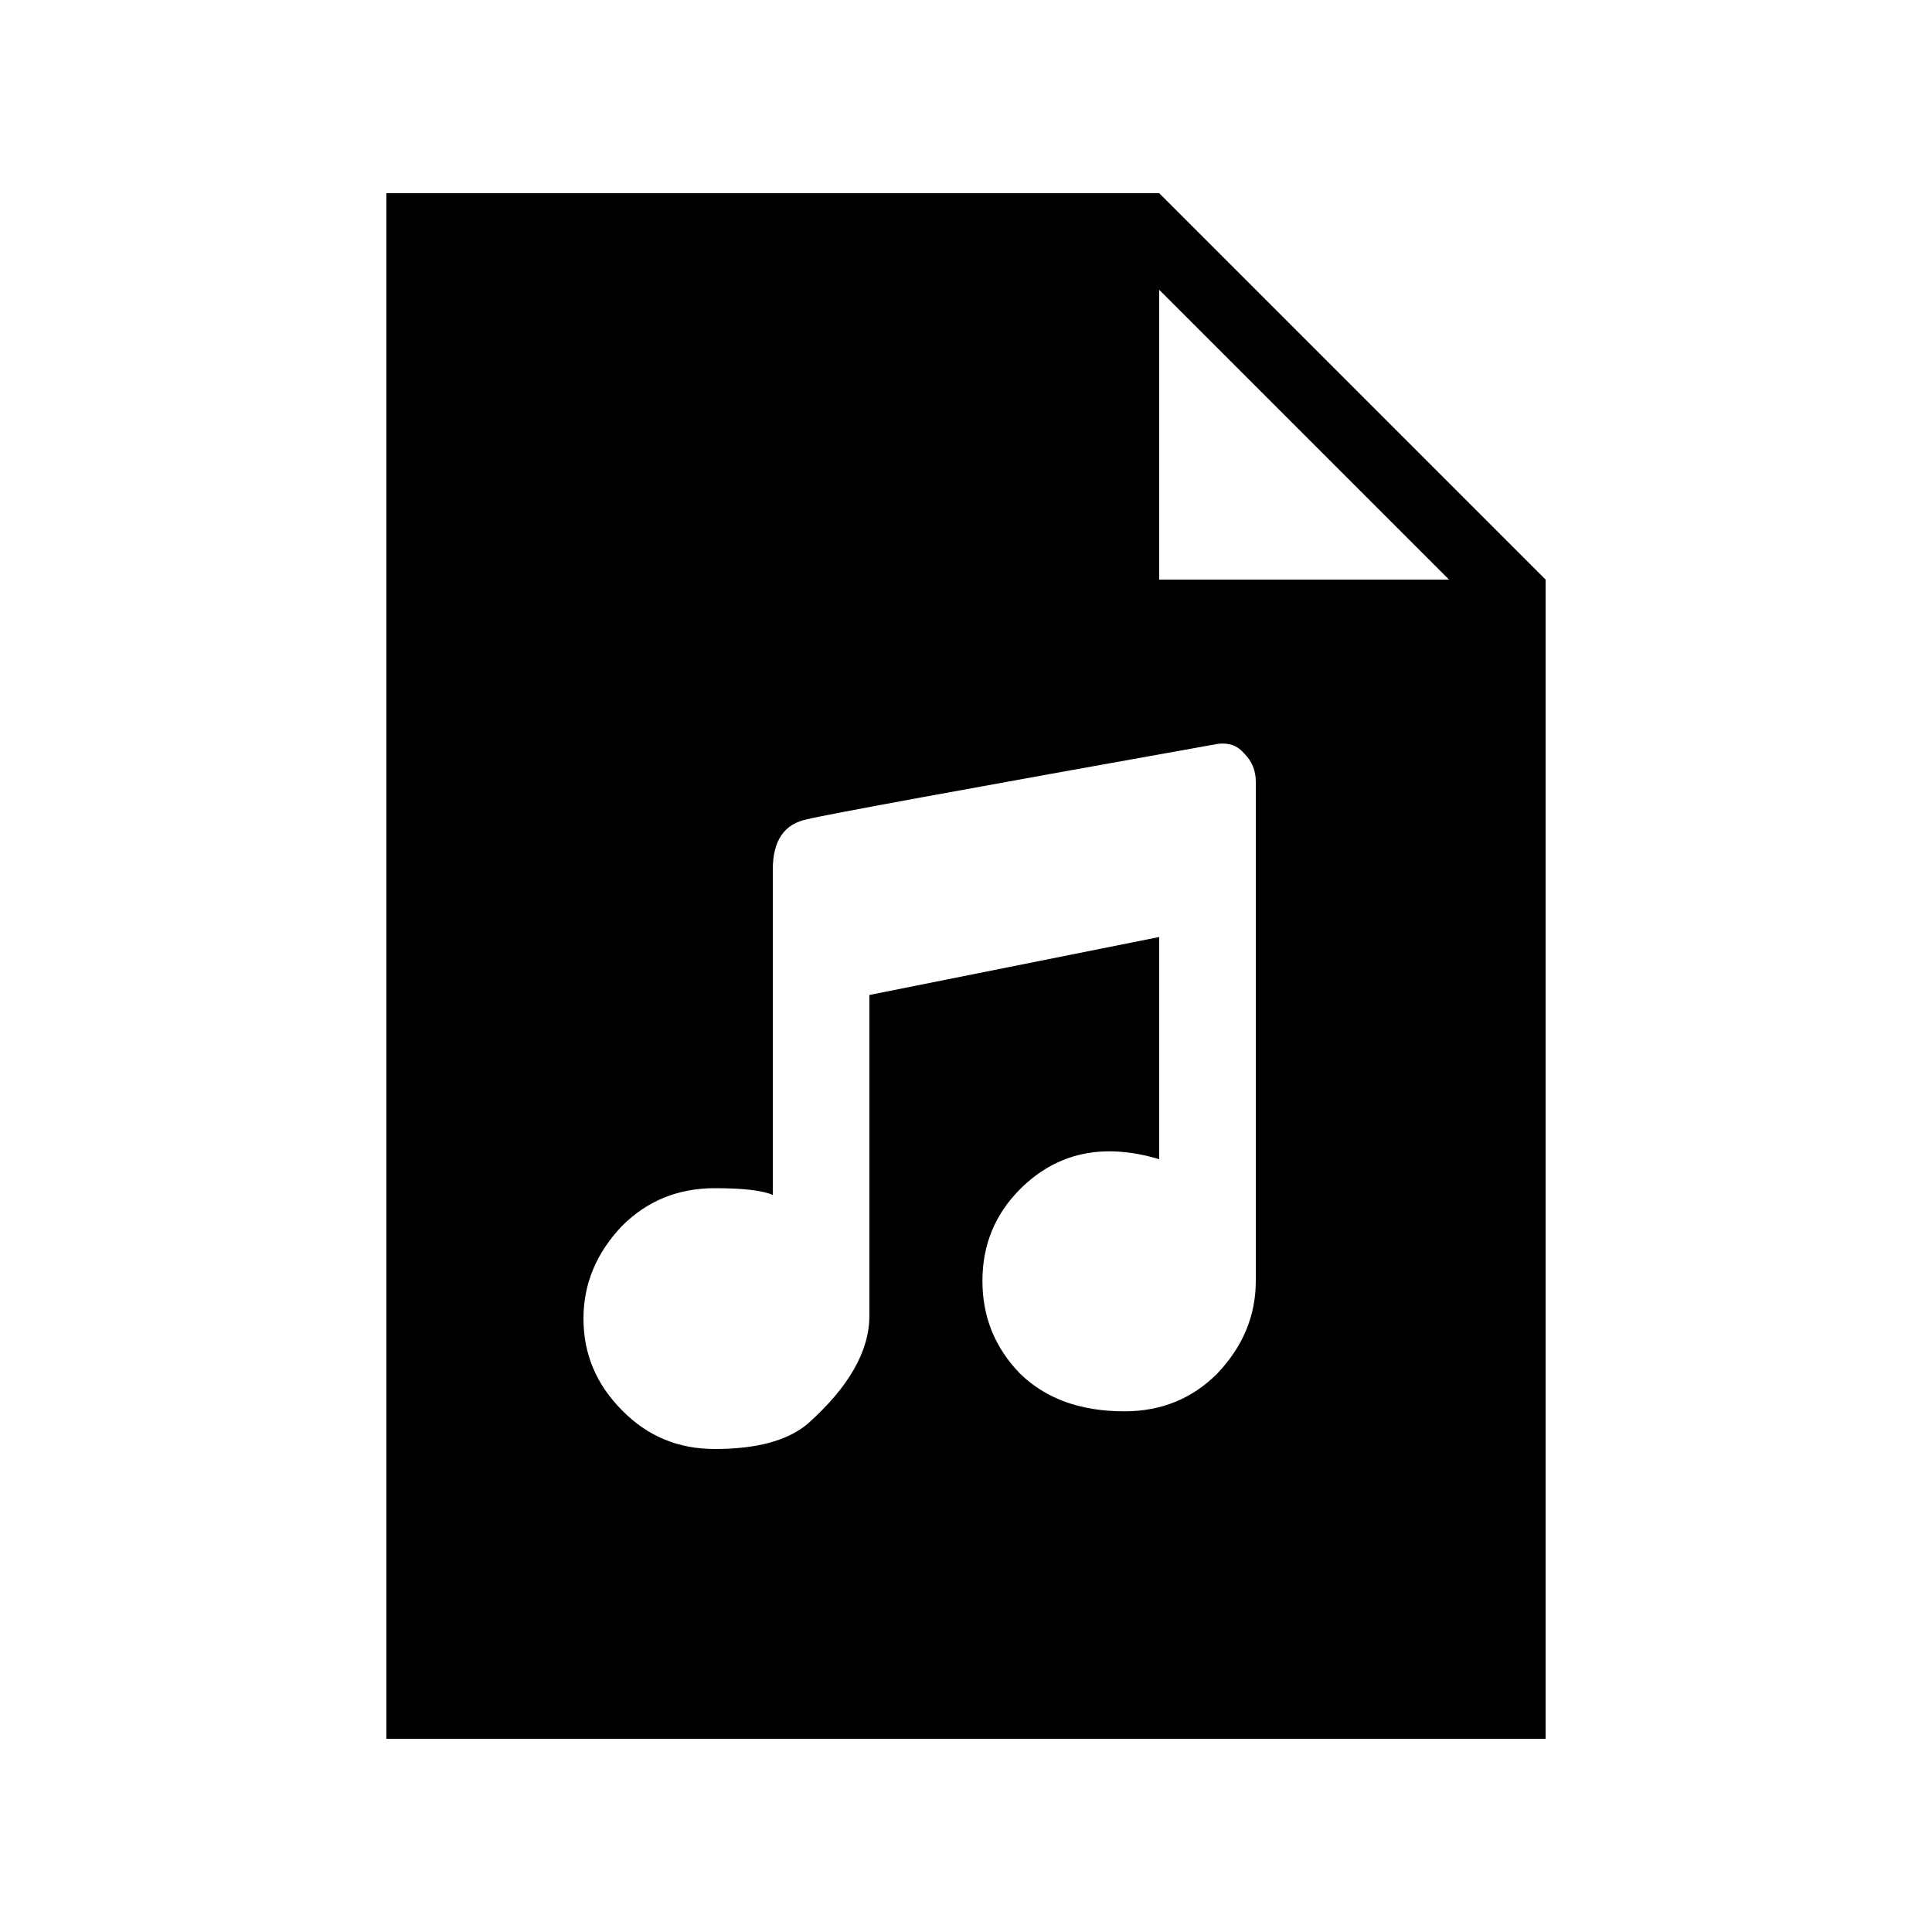
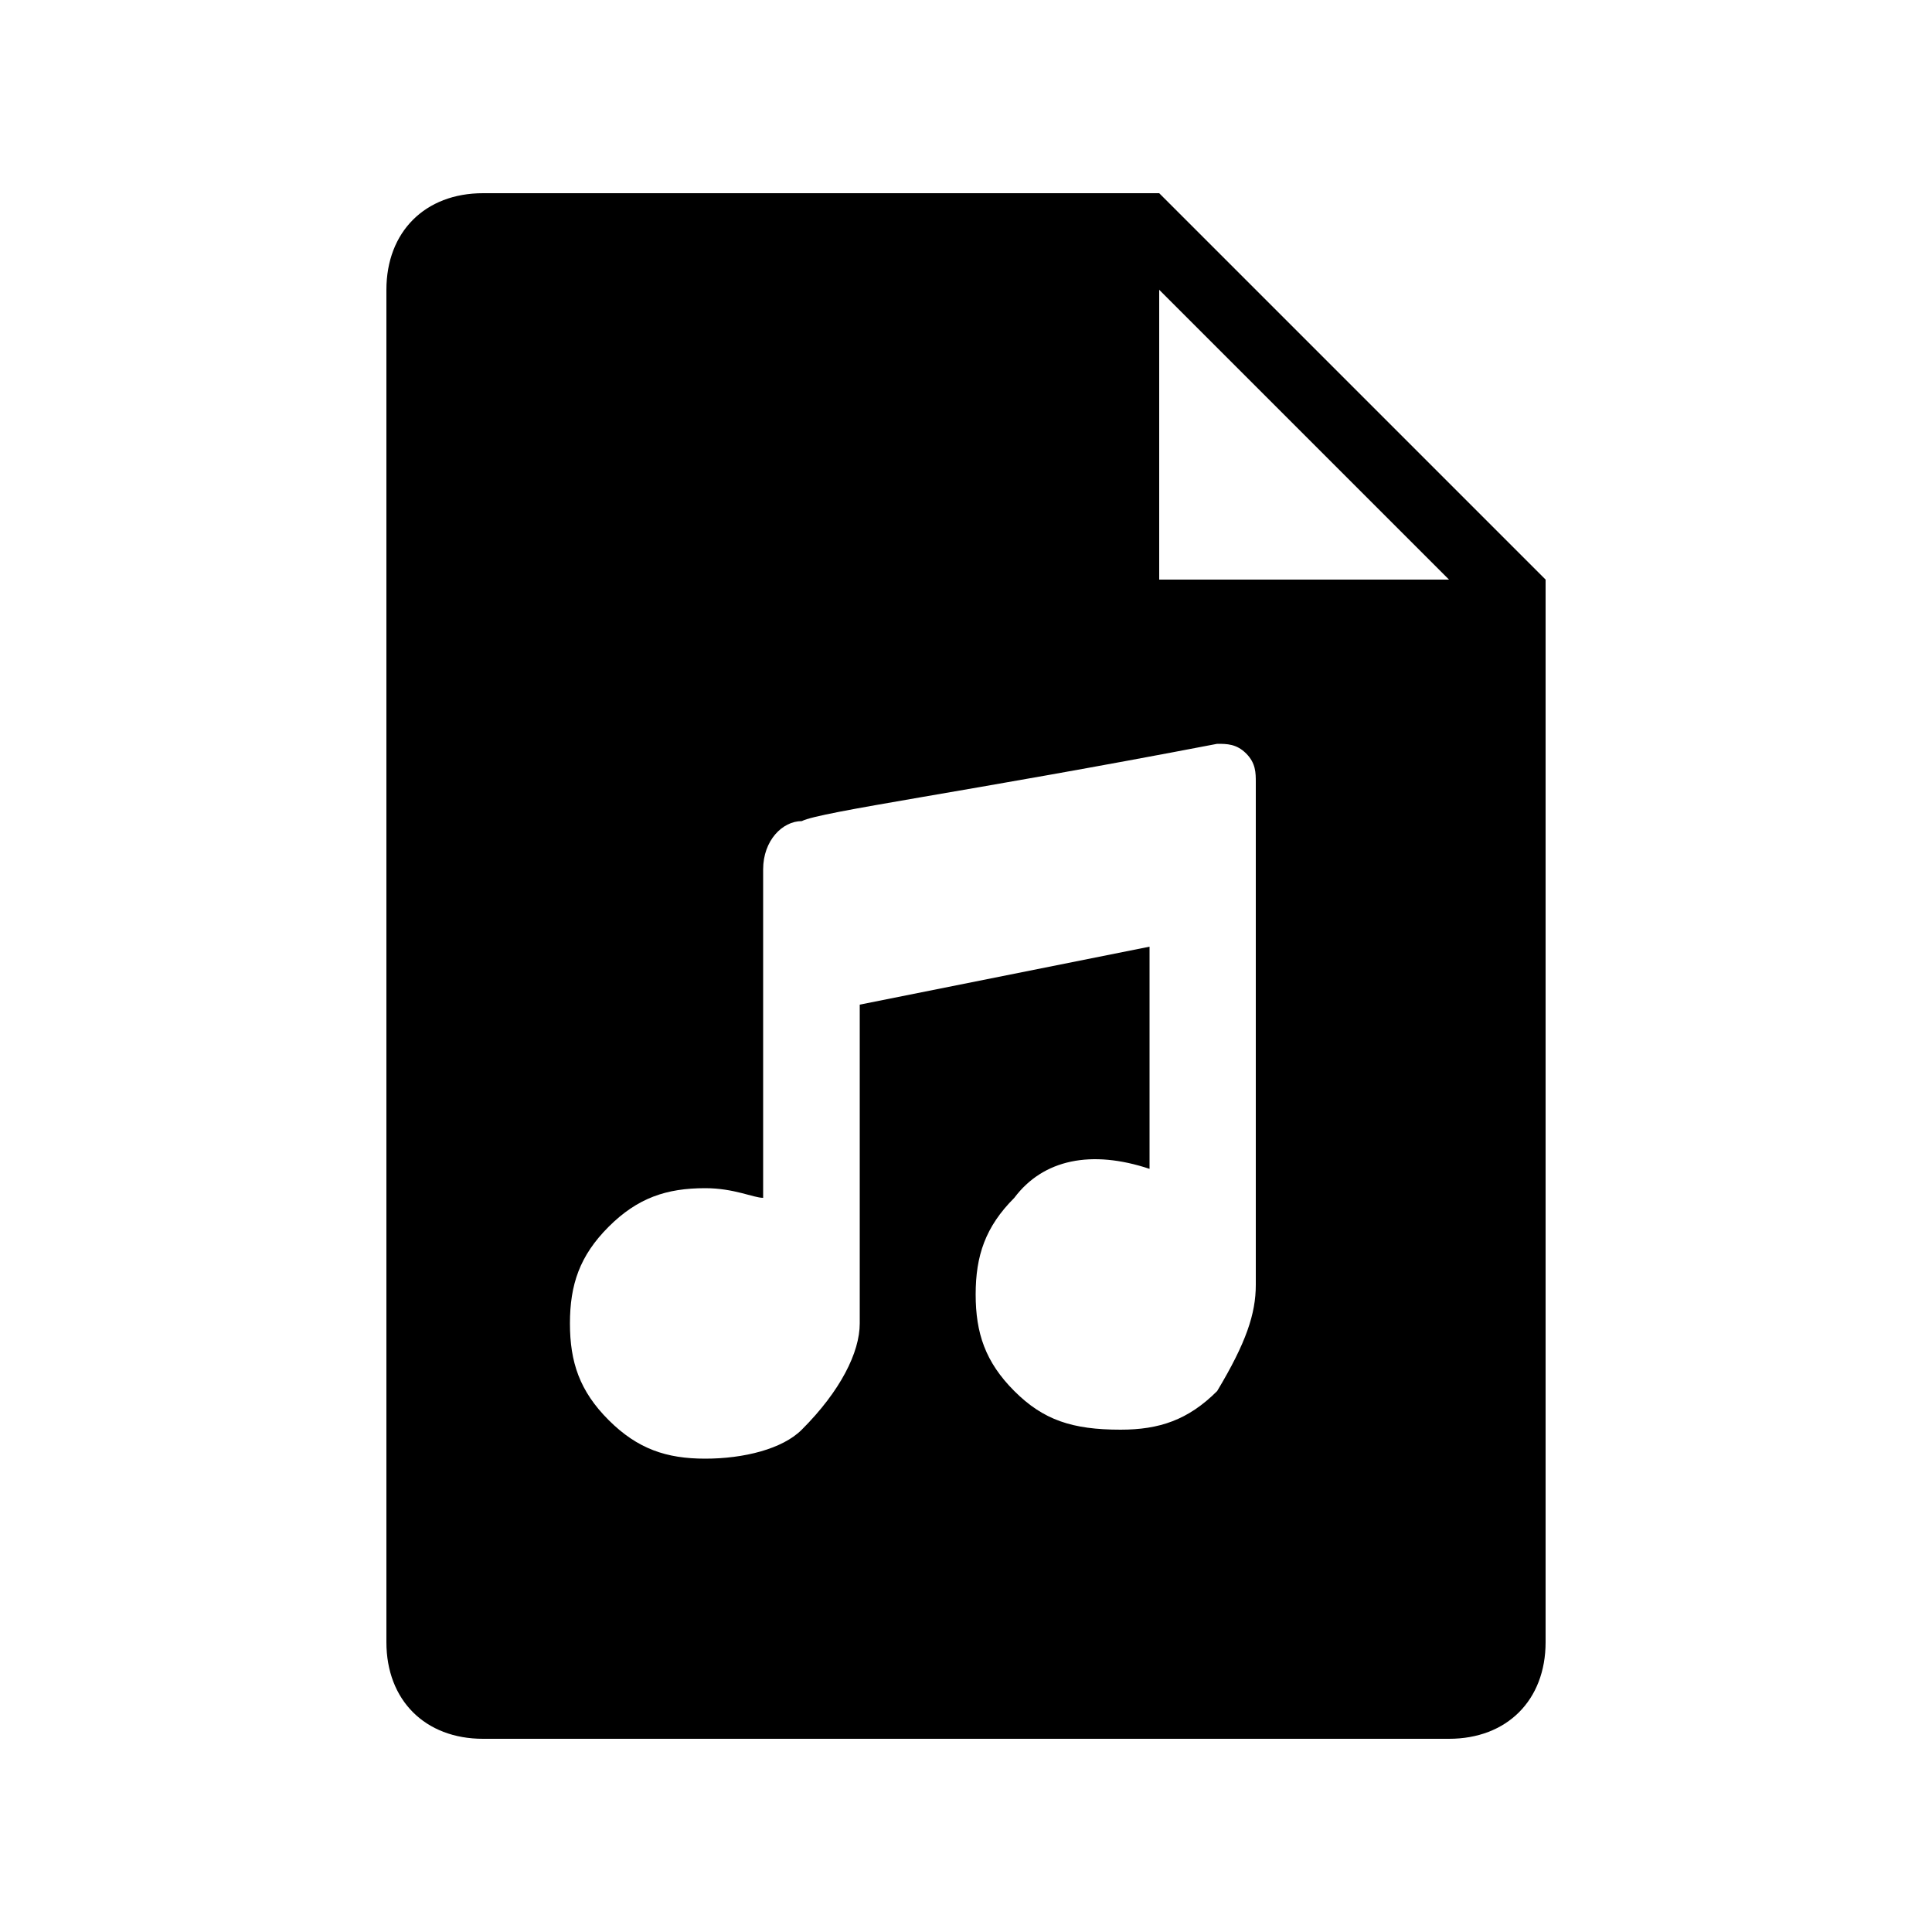
- <svg xmlns="http://www.w3.org/2000/svg" version="1.1" width="20" height="20" viewBox="0 0 20 20">
-   <g>
- </g>
-   <path d="M12 2l4 4v12h-12v-16h8zM12 6h3l-3-3v3zM13 13.26v-5.17q0-0.17-0.12-0.29-0.1-0.12-0.27-0.1-3.97 0.71-4.25 0.78-0.36 0.070-0.36 0.52v3.37q-0.16-0.070-0.6-0.070-0.57 0-0.96 0.39-0.4 0.42-0.4 0.96 0 0.55 0.4 0.95 0.39 0.4 0.96 0.4 0.65 0 0.96-0.26 0.64-0.57 0.64-1.12v-3.32l3-0.6v2.3q-0.87-0.26-1.44 0.31-0.39 0.39-0.39 0.95t0.39 0.96q0.4 0.39 1.080 0.39 0.57 0 0.96-0.39 0.4-0.42 0.4-0.96z" fill="#000000" />
+ <svg xmlns="http://www.w3.org/2000/svg" version="1.1" id="Layer_1" x="0px" y="0px" viewBox="-295 387 20 20" style="enable-background:new -295 387 20 20;" xml:space="preserve">
+   <path d="M-283,389l4,4v11c0,0.6-0.4,1-1,1h-10c-0.6,0-1-0.4-1-1v-14c0-0.6,0.4-1,1-1H-283z M-283,393h3l-3-3V393z M-282,400.3v-5.2  c0-0.1,0-0.2-0.1-0.3c-0.1-0.1-0.2-0.1-0.3-0.1c-2.6,0.5-4.1,0.7-4.3,0.8c-0.2,0-0.4,0.2-0.4,0.5v3.4c-0.1,0-0.3-0.1-0.6-0.1  c-0.4,0-0.7,0.1-1,0.4c-0.3,0.3-0.4,0.6-0.4,1c0,0.4,0.1,0.7,0.4,1c0.3,0.3,0.6,0.4,1,0.4c0.4,0,0.8-0.1,1-0.3  c0.4-0.4,0.6-0.8,0.6-1.1v-3.3l3-0.6v2.3c-0.6-0.2-1.1-0.1-1.4,0.3c-0.3,0.3-0.4,0.6-0.4,1c0,0.4,0.1,0.7,0.4,1  c0.3,0.3,0.6,0.4,1.1,0.4c0.4,0,0.7-0.1,1-0.4C-282.1,400.9-282,400.6-282,400.3z" />
</svg>
